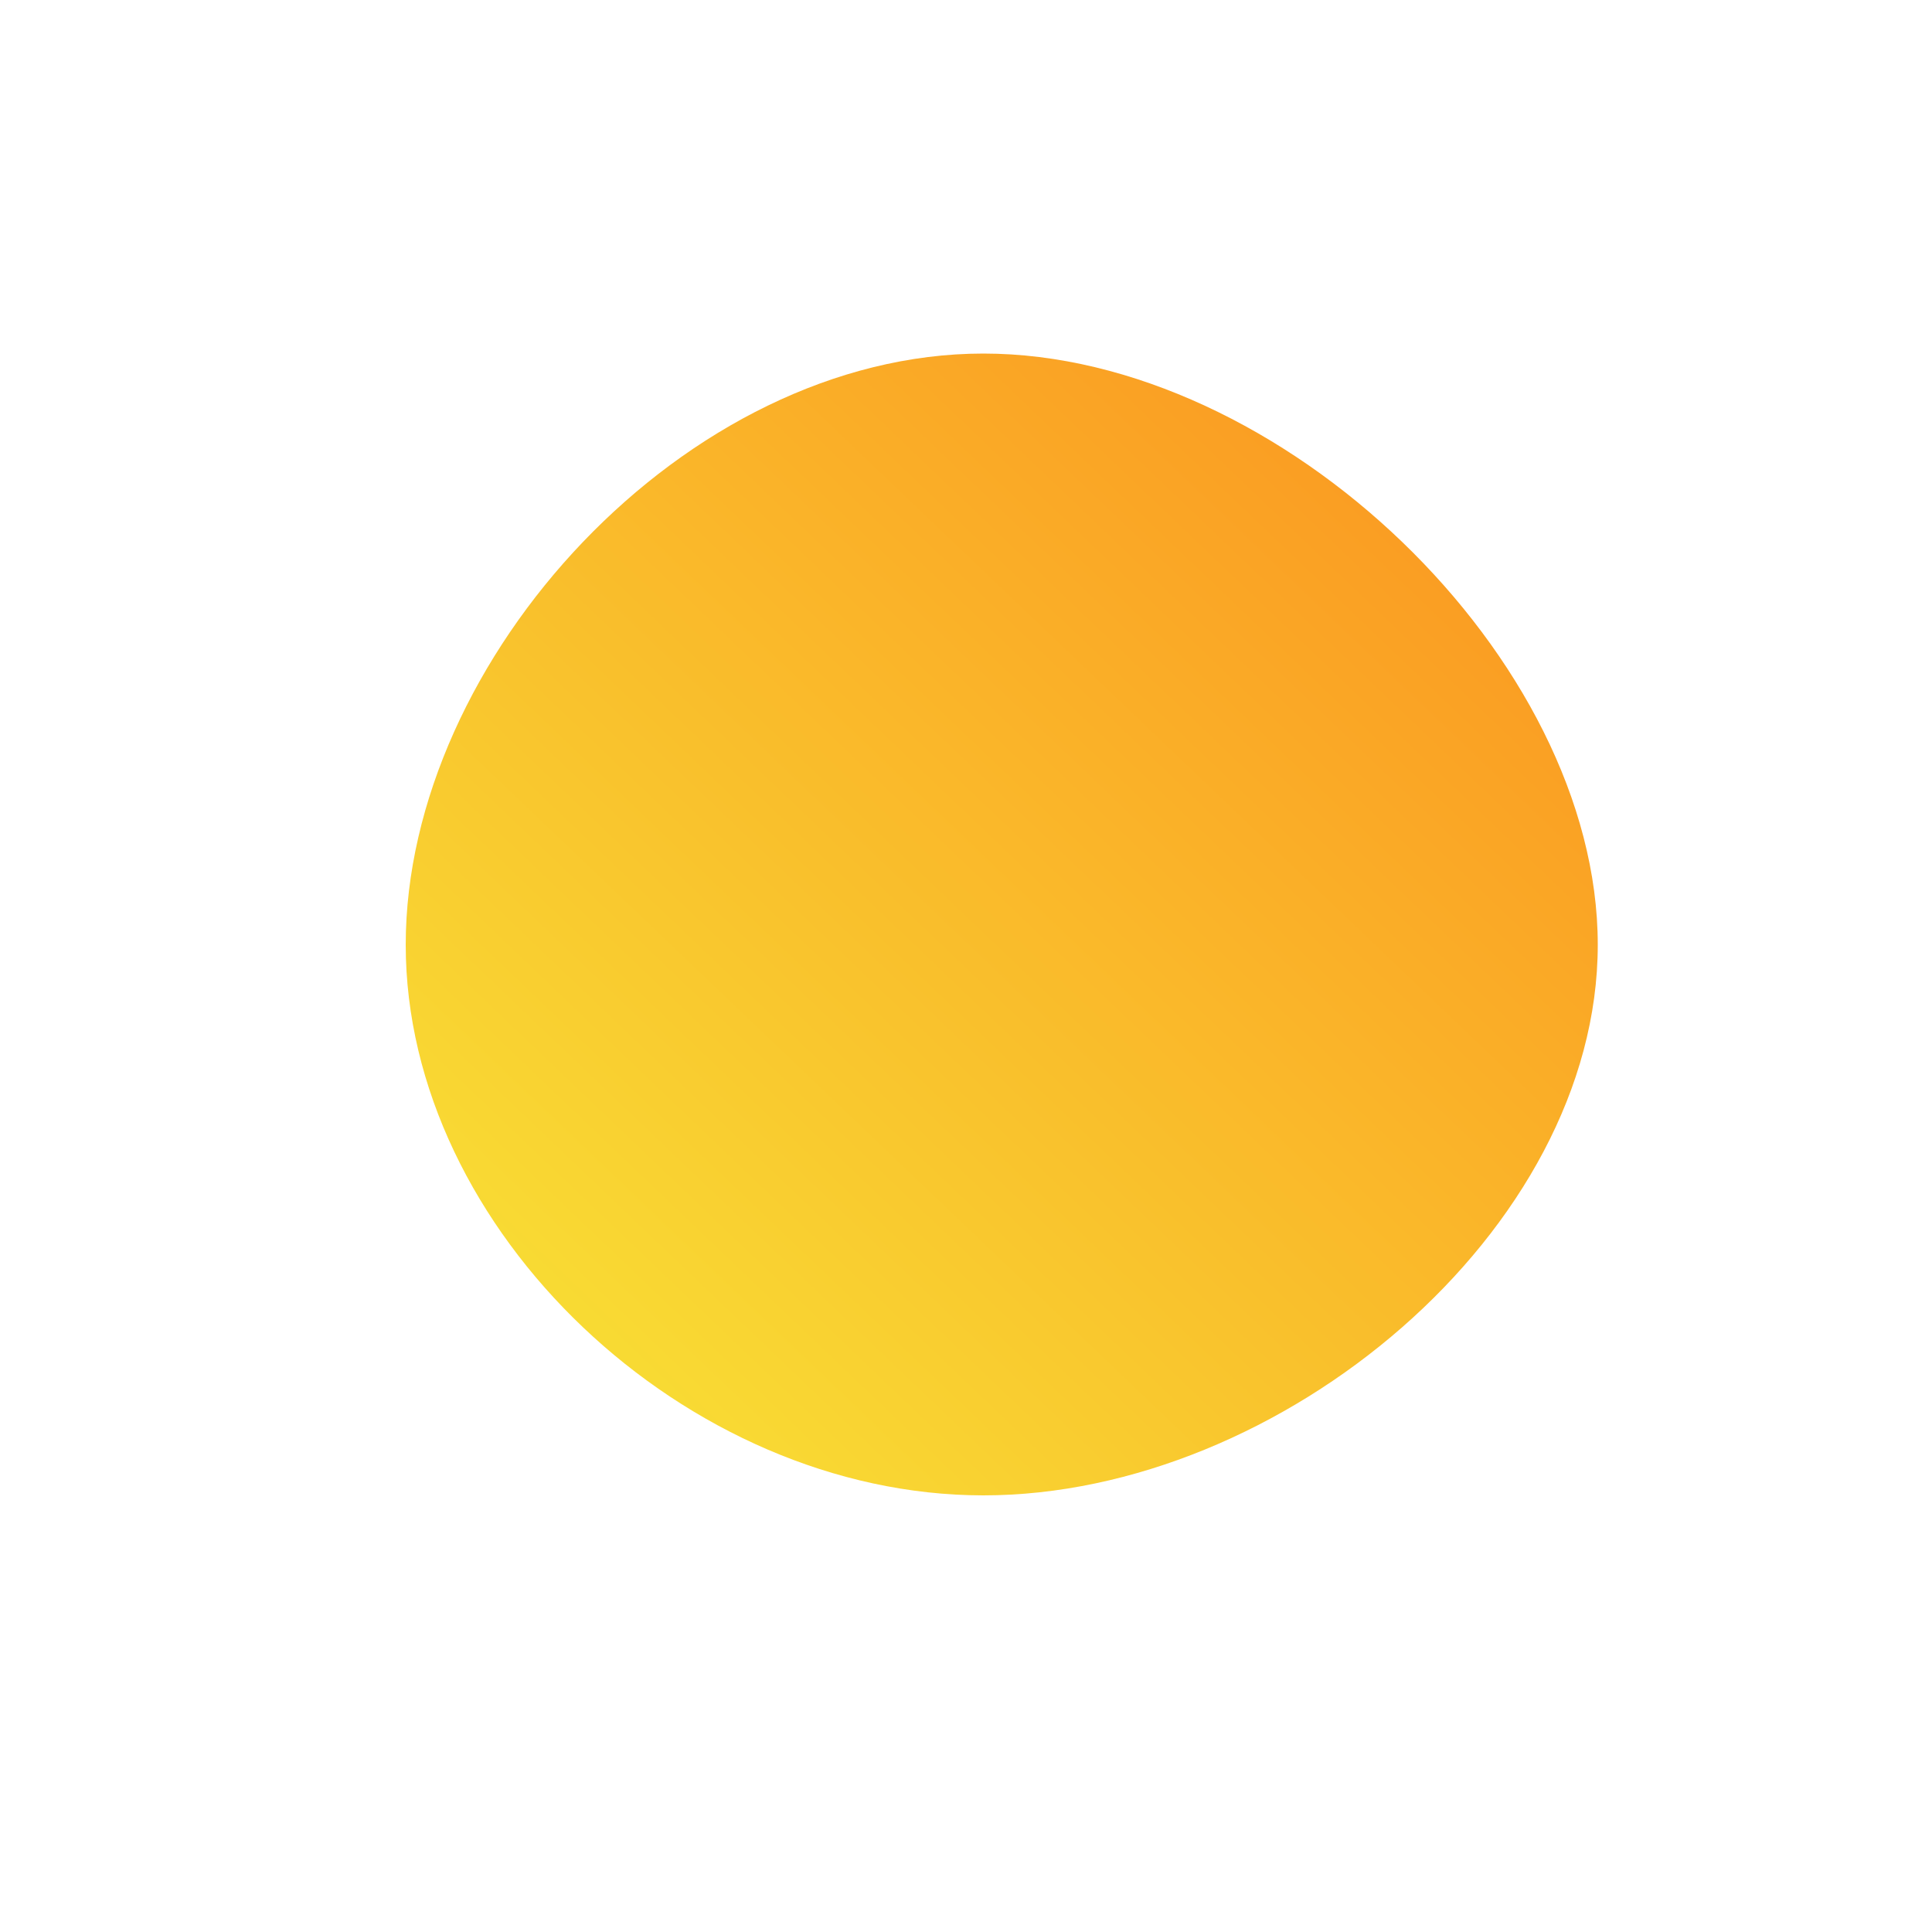
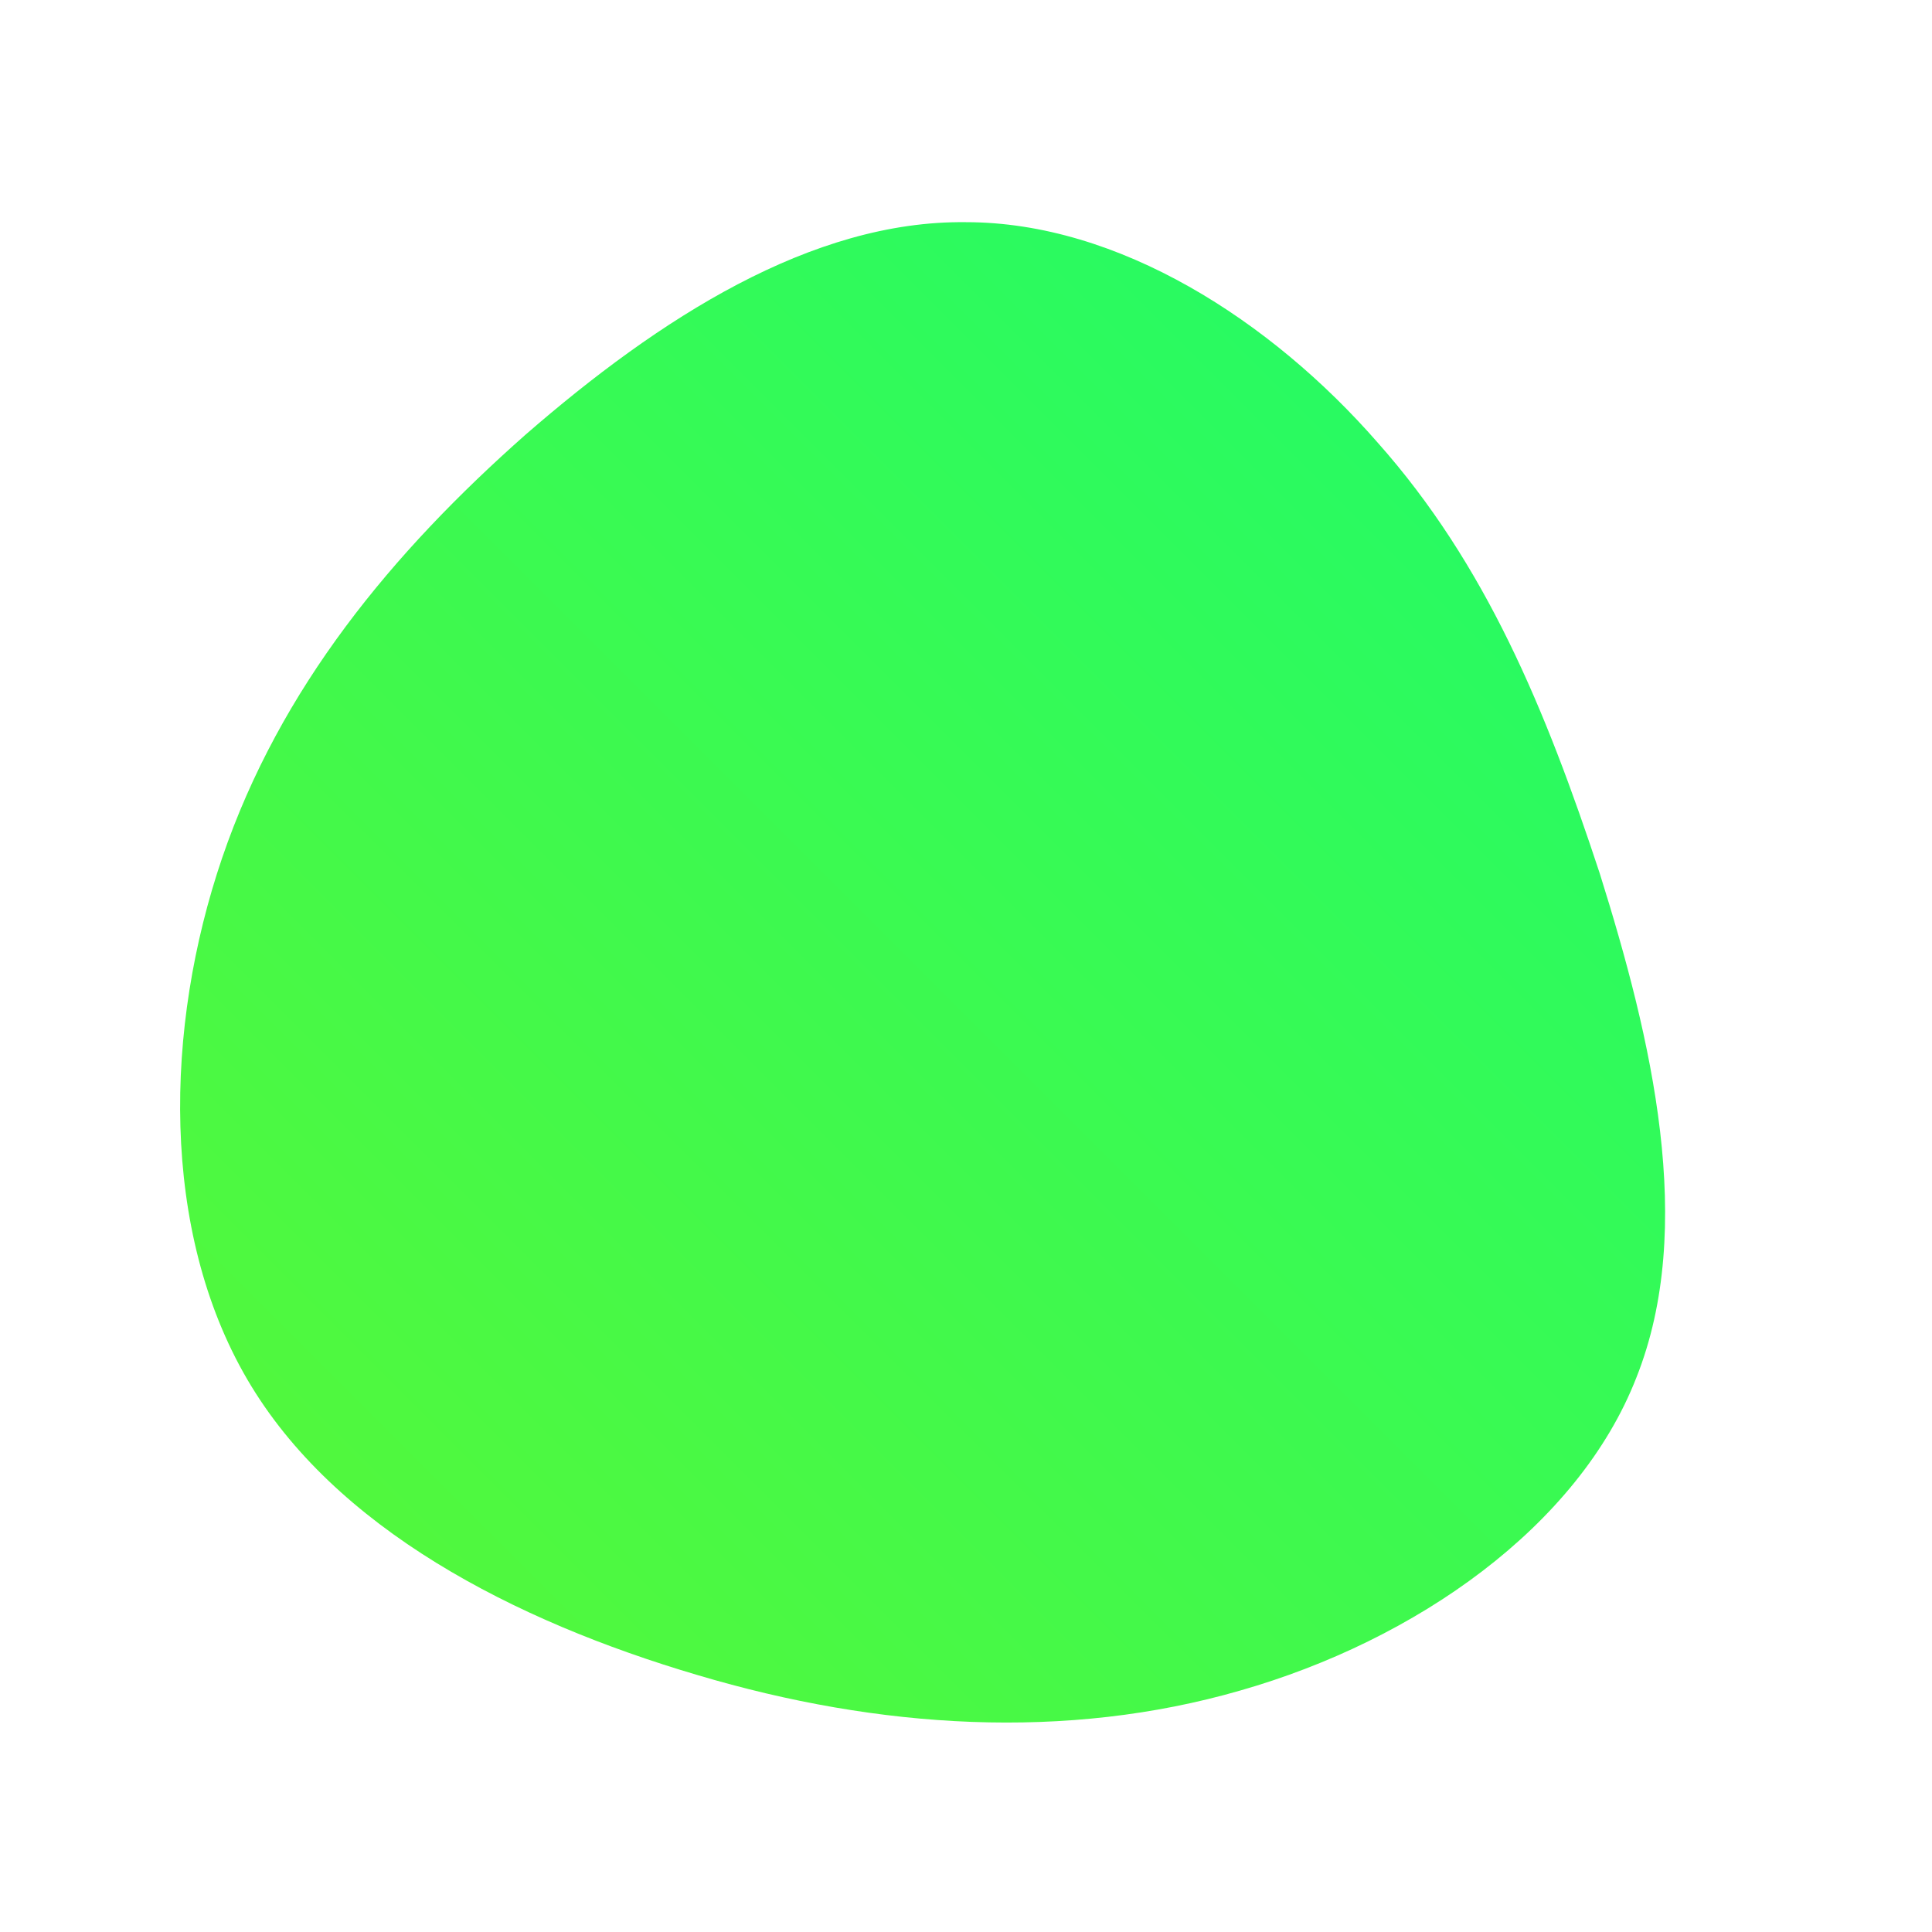
- <svg xmlns="http://www.w3.org/2000/svg" id="sw-js-blob-svg" viewBox="0 0 100 100" version="1.1">
+ <svg xmlns="http://www.w3.org/2000/svg" id="sw-js-blob-svg" viewBox="0 0 100 100">
  <defs>
    <linearGradient id="sw-gradient" x1="0" x2="1" y1="1" y2="0">
-       <stop id="stop1" stop-color="rgba(248, 231.928, 55, 1)" offset="0%" />
-       <stop id="stop2" stop-color="rgba(251, 143.251, 31, 1)" offset="100%" />
+       <stop id="stop1" stop-color="rgba(87.553, 248, 55, 1)" offset="0%" />
+       <stop id="stop2" stop-color="rgba(31, 251, 105.679, 1)" offset="100%" />
    </linearGradient>
  </defs>
-   <path fill="url(#sw-gradient)" d="M32.7,-1.1C32.7,13.7,16.3,27.4,0.9,27.4C-14.5,27.4,-29,13.7,-29,-1.1C-29,-15.9,-14.5,-31.7,0.9,-31.7C16.3,-31.7,32.7,-15.9,32.7,-1.1Z" width="100%" height="100%" transform="translate(50 50)" stroke-width="0" style="transition: all 0.3s ease 0s;" />
+   <path fill="url(#sw-gradient)" d="M21.3,-27.1C26.9,-20.8,30,-13.3,32.8,-4.8C35.5,3.8,37.8,13.5,34.7,21.3C31.7,29,23.3,34.9,14.2,37.5C5.2,40.1,-4.5,39.5,-13.9,36.7C-23.4,33.9,-32.7,29.1,-37.2,21.4C-41.7,13.7,-41.5,3.2,-38.5,-5.6C-35.5,-14.4,-29.7,-21.4,-22.8,-27.5C-15.9,-33.5,-8,-38.6,0,-38.5C7.9,-38.5,15.8,-33.4,21.3,-27.1Z" width="100%" height="100%" transform="translate(50 50)" stroke-width="0" style="transition: all 0.3s ease 0s;" />
</svg>
